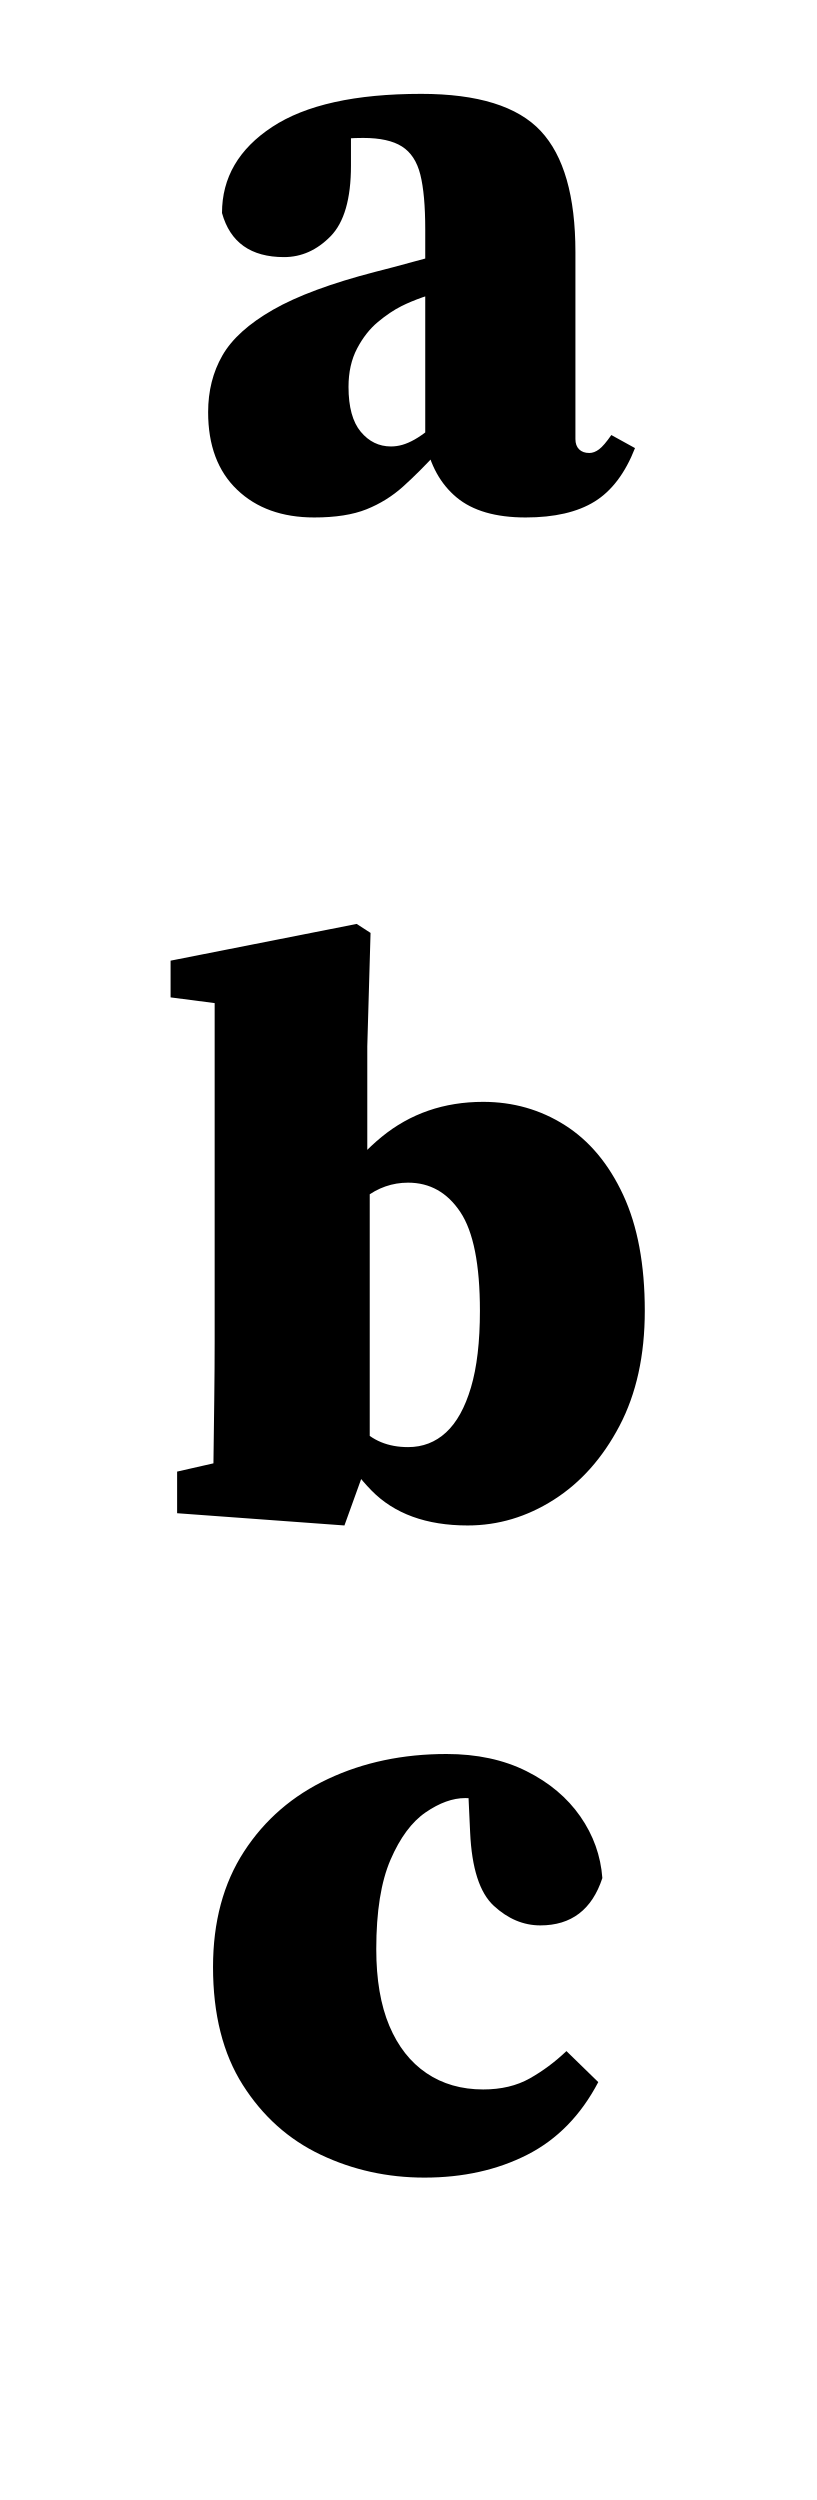
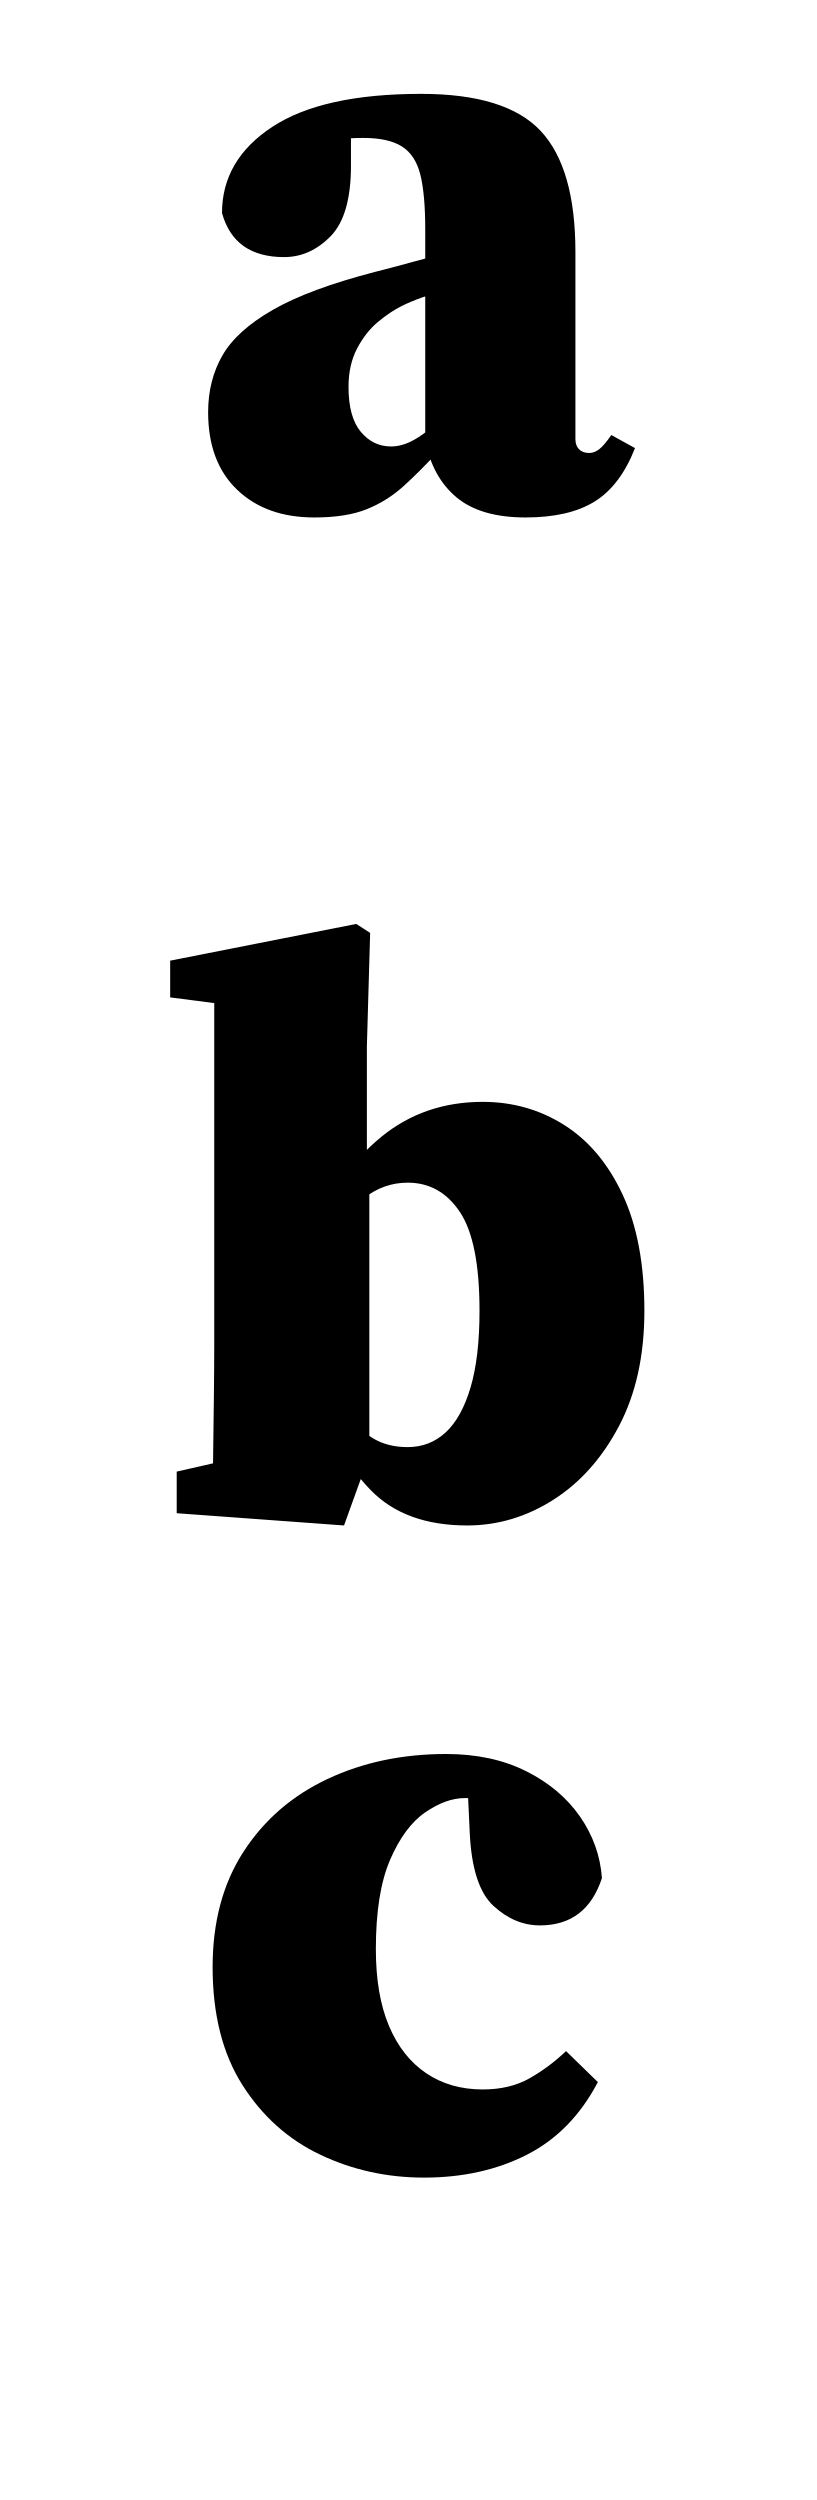
<svg xmlns="http://www.w3.org/2000/svg" viewBox="-500 0 1000 3063" width="1000" height="3063">
  <defs>
    <path id="g1" transform="scale(1 -1)" d="M25,113Q25,152 42.5,182.5Q60,213 104.5,238.5Q149,264 230,285Q250,290 279,298Q308,306 338,313.5Q368,321 391,327L391,283Q355,273 319.5,263.5Q284,254 262,243Q248,236 233,223.5Q218,211 207.5,191Q197,171 197,144Q197,107 212,89Q227,71 249,71Q256,71 263,73Q270,75 278,79.5Q286,84 296,92L344,128L353,116L306,64Q284,40 264,22Q244,4 219,-6Q194,-16 155,-16Q96,-16 60.5,18Q25,52 25,113ZM414,-16Q359,-16 329.5,8.5Q300,33 291,78L291,337Q291,380 285,404Q279,428 262.5,438.5Q246,449 215,449Q196,449 175,446.5Q154,444 120,436L200,478L200,415Q200,354 175,328.5Q150,303 118,303Q57,303 42,357Q42,422 103.5,462.5Q165,503 286,503Q390,503 432.5,457.5Q475,412 475,309L475,80Q475,72 479.5,67.5Q484,63 492,63Q498,63 504,67.5Q510,72 519,85L548,69Q530,23 498.5,3.5Q467,-16 414,-16Z" />
    <path id="g2" transform="scale(1 -1)" d="M28,-1L28,50L116,70L71,-1Q72,22 72.5,59.5Q73,97 73.5,137.5Q74,178 74,209L74,624L20,631L20,676L248,721L265,710L261,571L261,434L264,421L264,70L233,-16L28,-1ZM311,80Q338,80 357.5,98Q377,116 388,153Q399,190 399,247Q399,332 375,368Q351,404 311,404Q282,404 258,385.5Q234,367 217,345.5Q200,324 192,315L183,331Q226,417 278.5,460Q331,503 403,503Q458,503 503,474.5Q548,446 574.5,389Q601,332 601,247Q601,165 570,106Q539,47 489.5,15.5Q440,-16 384,-16Q308,-16 266,27Q224,70 193,147L202,167Q230,129 252,104.5Q274,80 311,80Z" />
    <path id="g3" transform="scale(1 -1)" d="M331,449Q308,449 282.5,431.5Q257,414 239.5,373.5Q222,333 222,264Q222,208 238,170Q254,132 283.5,112Q313,92 353,92Q386,92 410,105.5Q434,119 455,139L494,101Q462,40 407,12Q352,-16 281,-16Q213,-16 154,12Q95,40 58.5,97.5Q22,155 22,242Q22,325 60,383.5Q98,442 163,472.5Q228,503 308,503Q364,503 406,482Q448,461 472,426.5Q496,392 499,351Q480,293 423,293Q392,293 366,317Q340,341 337,407L334,472L417,429Q394,439 375,444Q356,449 331,449Z" />
  </defs>
  <use href="#g1" transform="translate(-270 618)" />
-   <use href="#g2" transform="translate(-311 1853)" />
-   <use href="#g3" transform="translate(-261 2652)" />
+   <use href="#g2" transform="translate(-311.5 1853)" />
+   <use href="#g3" transform="translate(-261.5 2652)" />
</svg>
